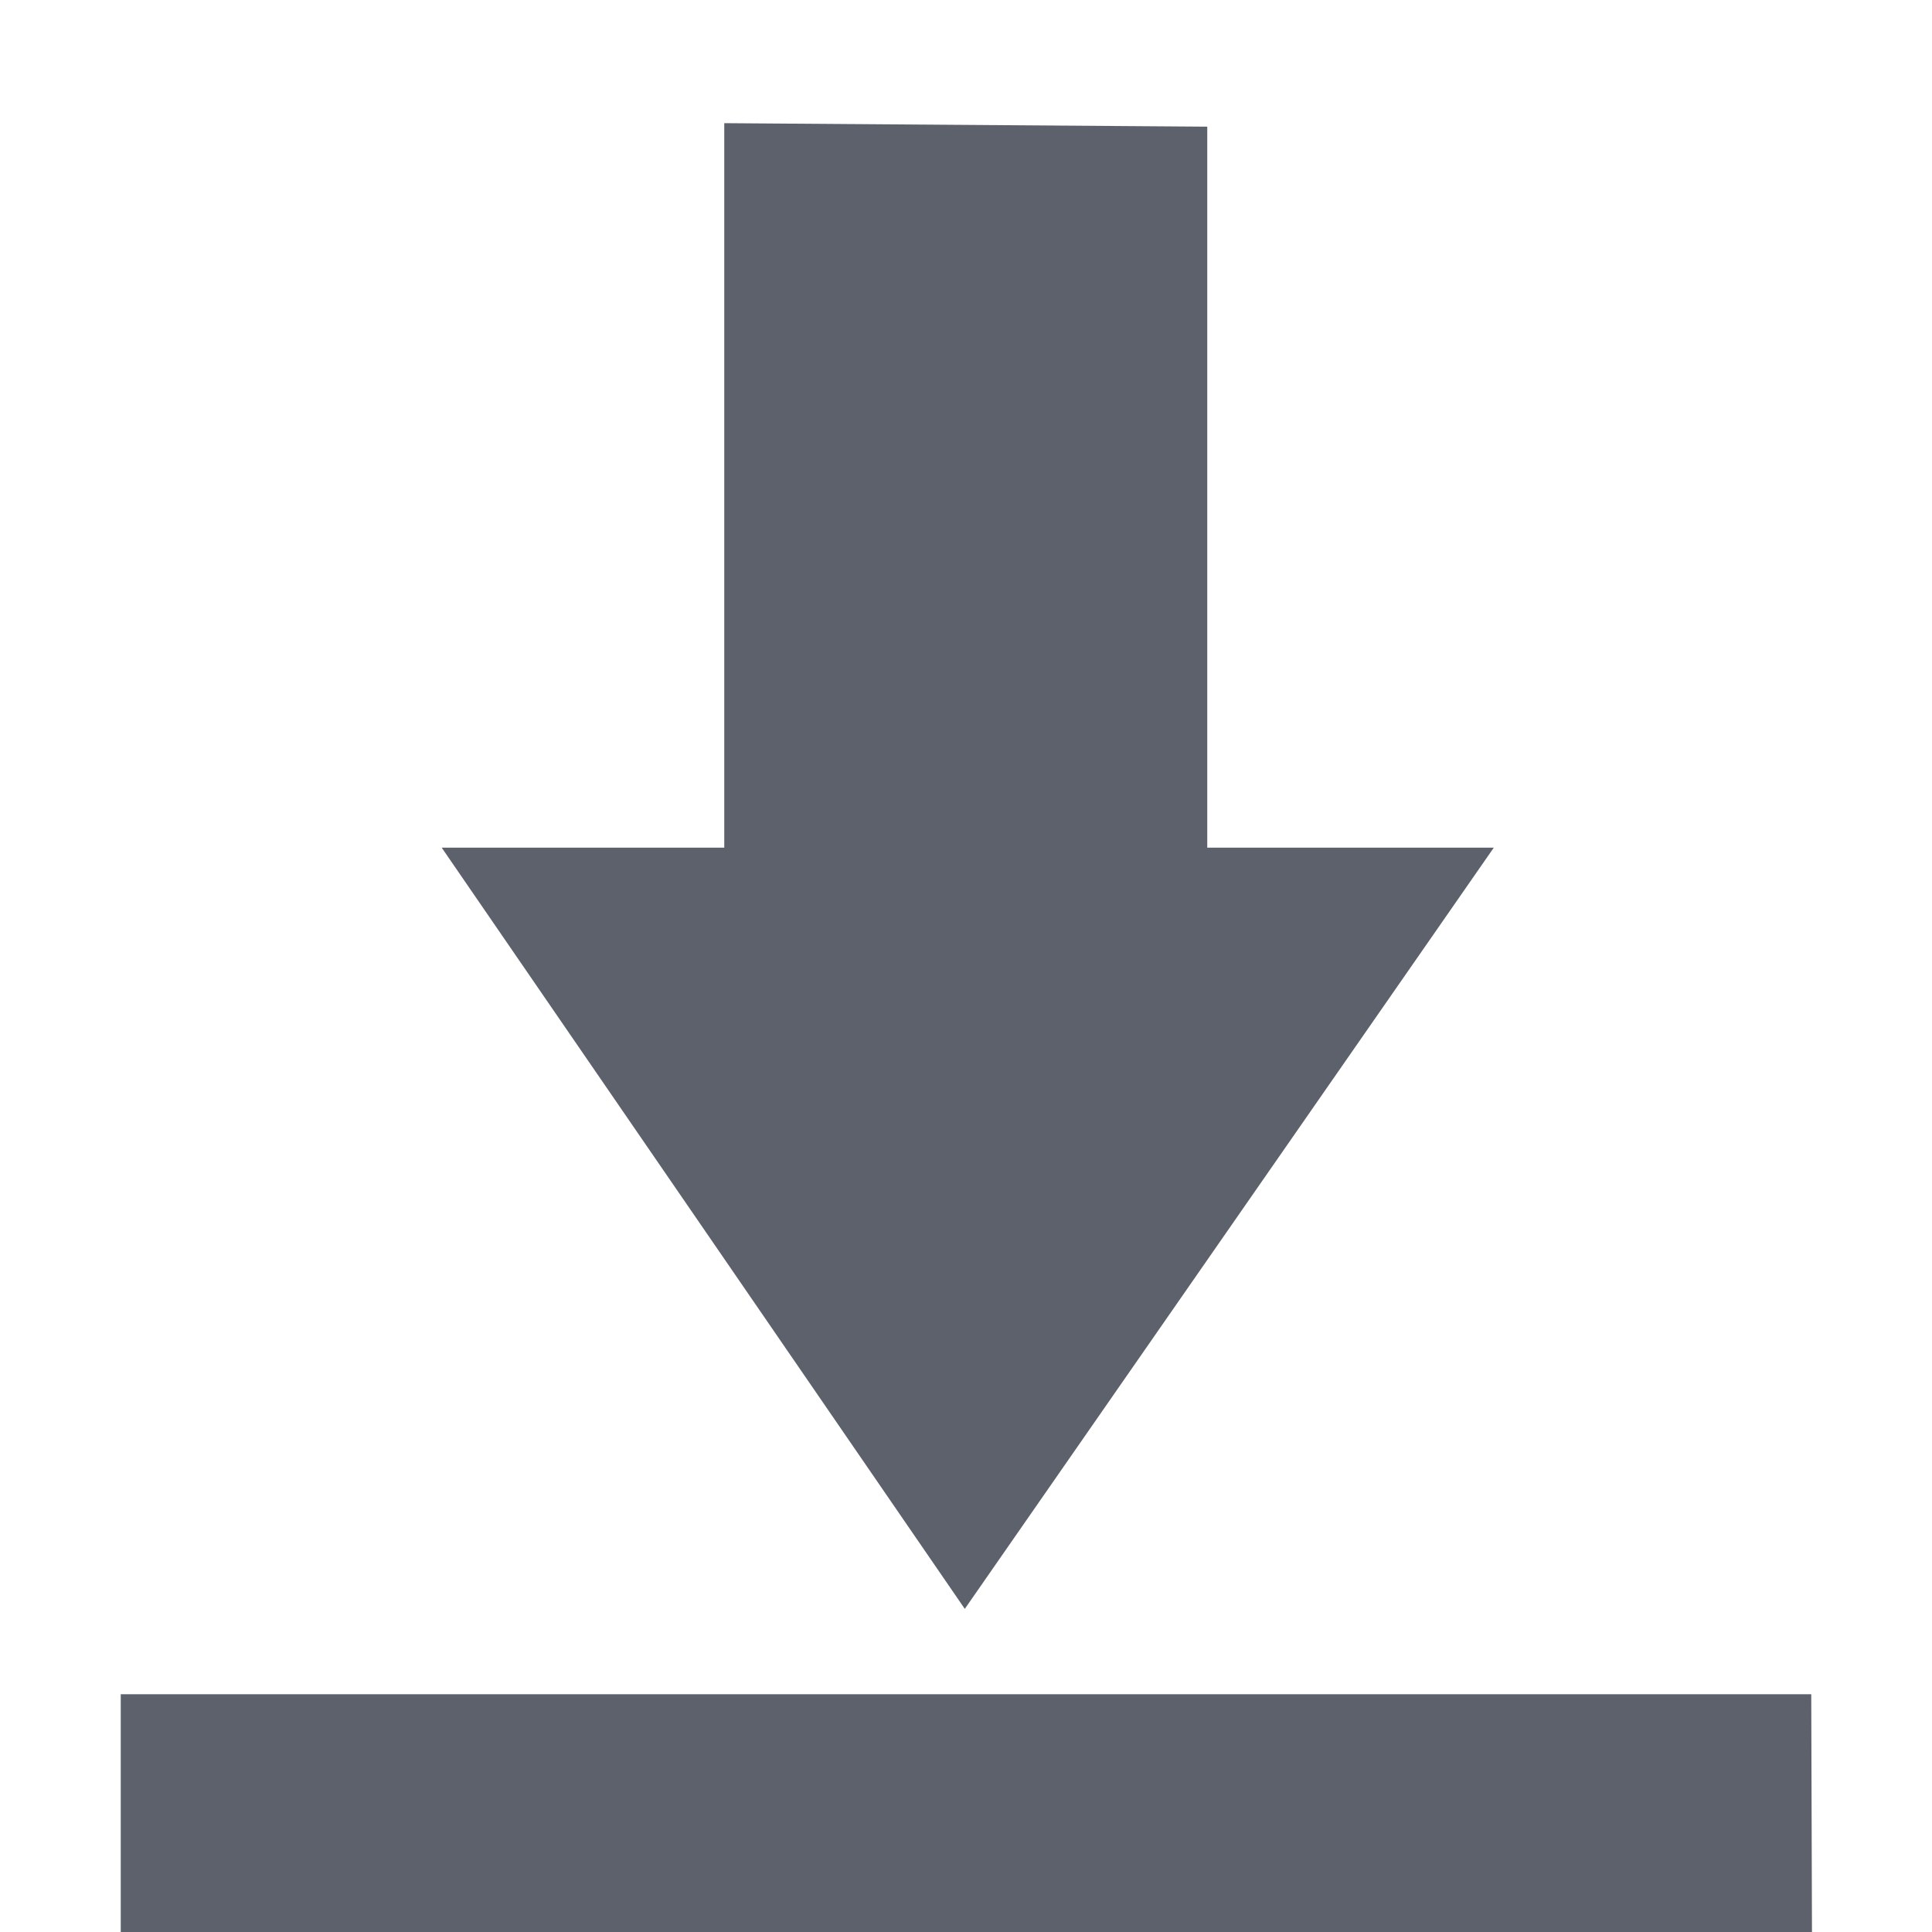
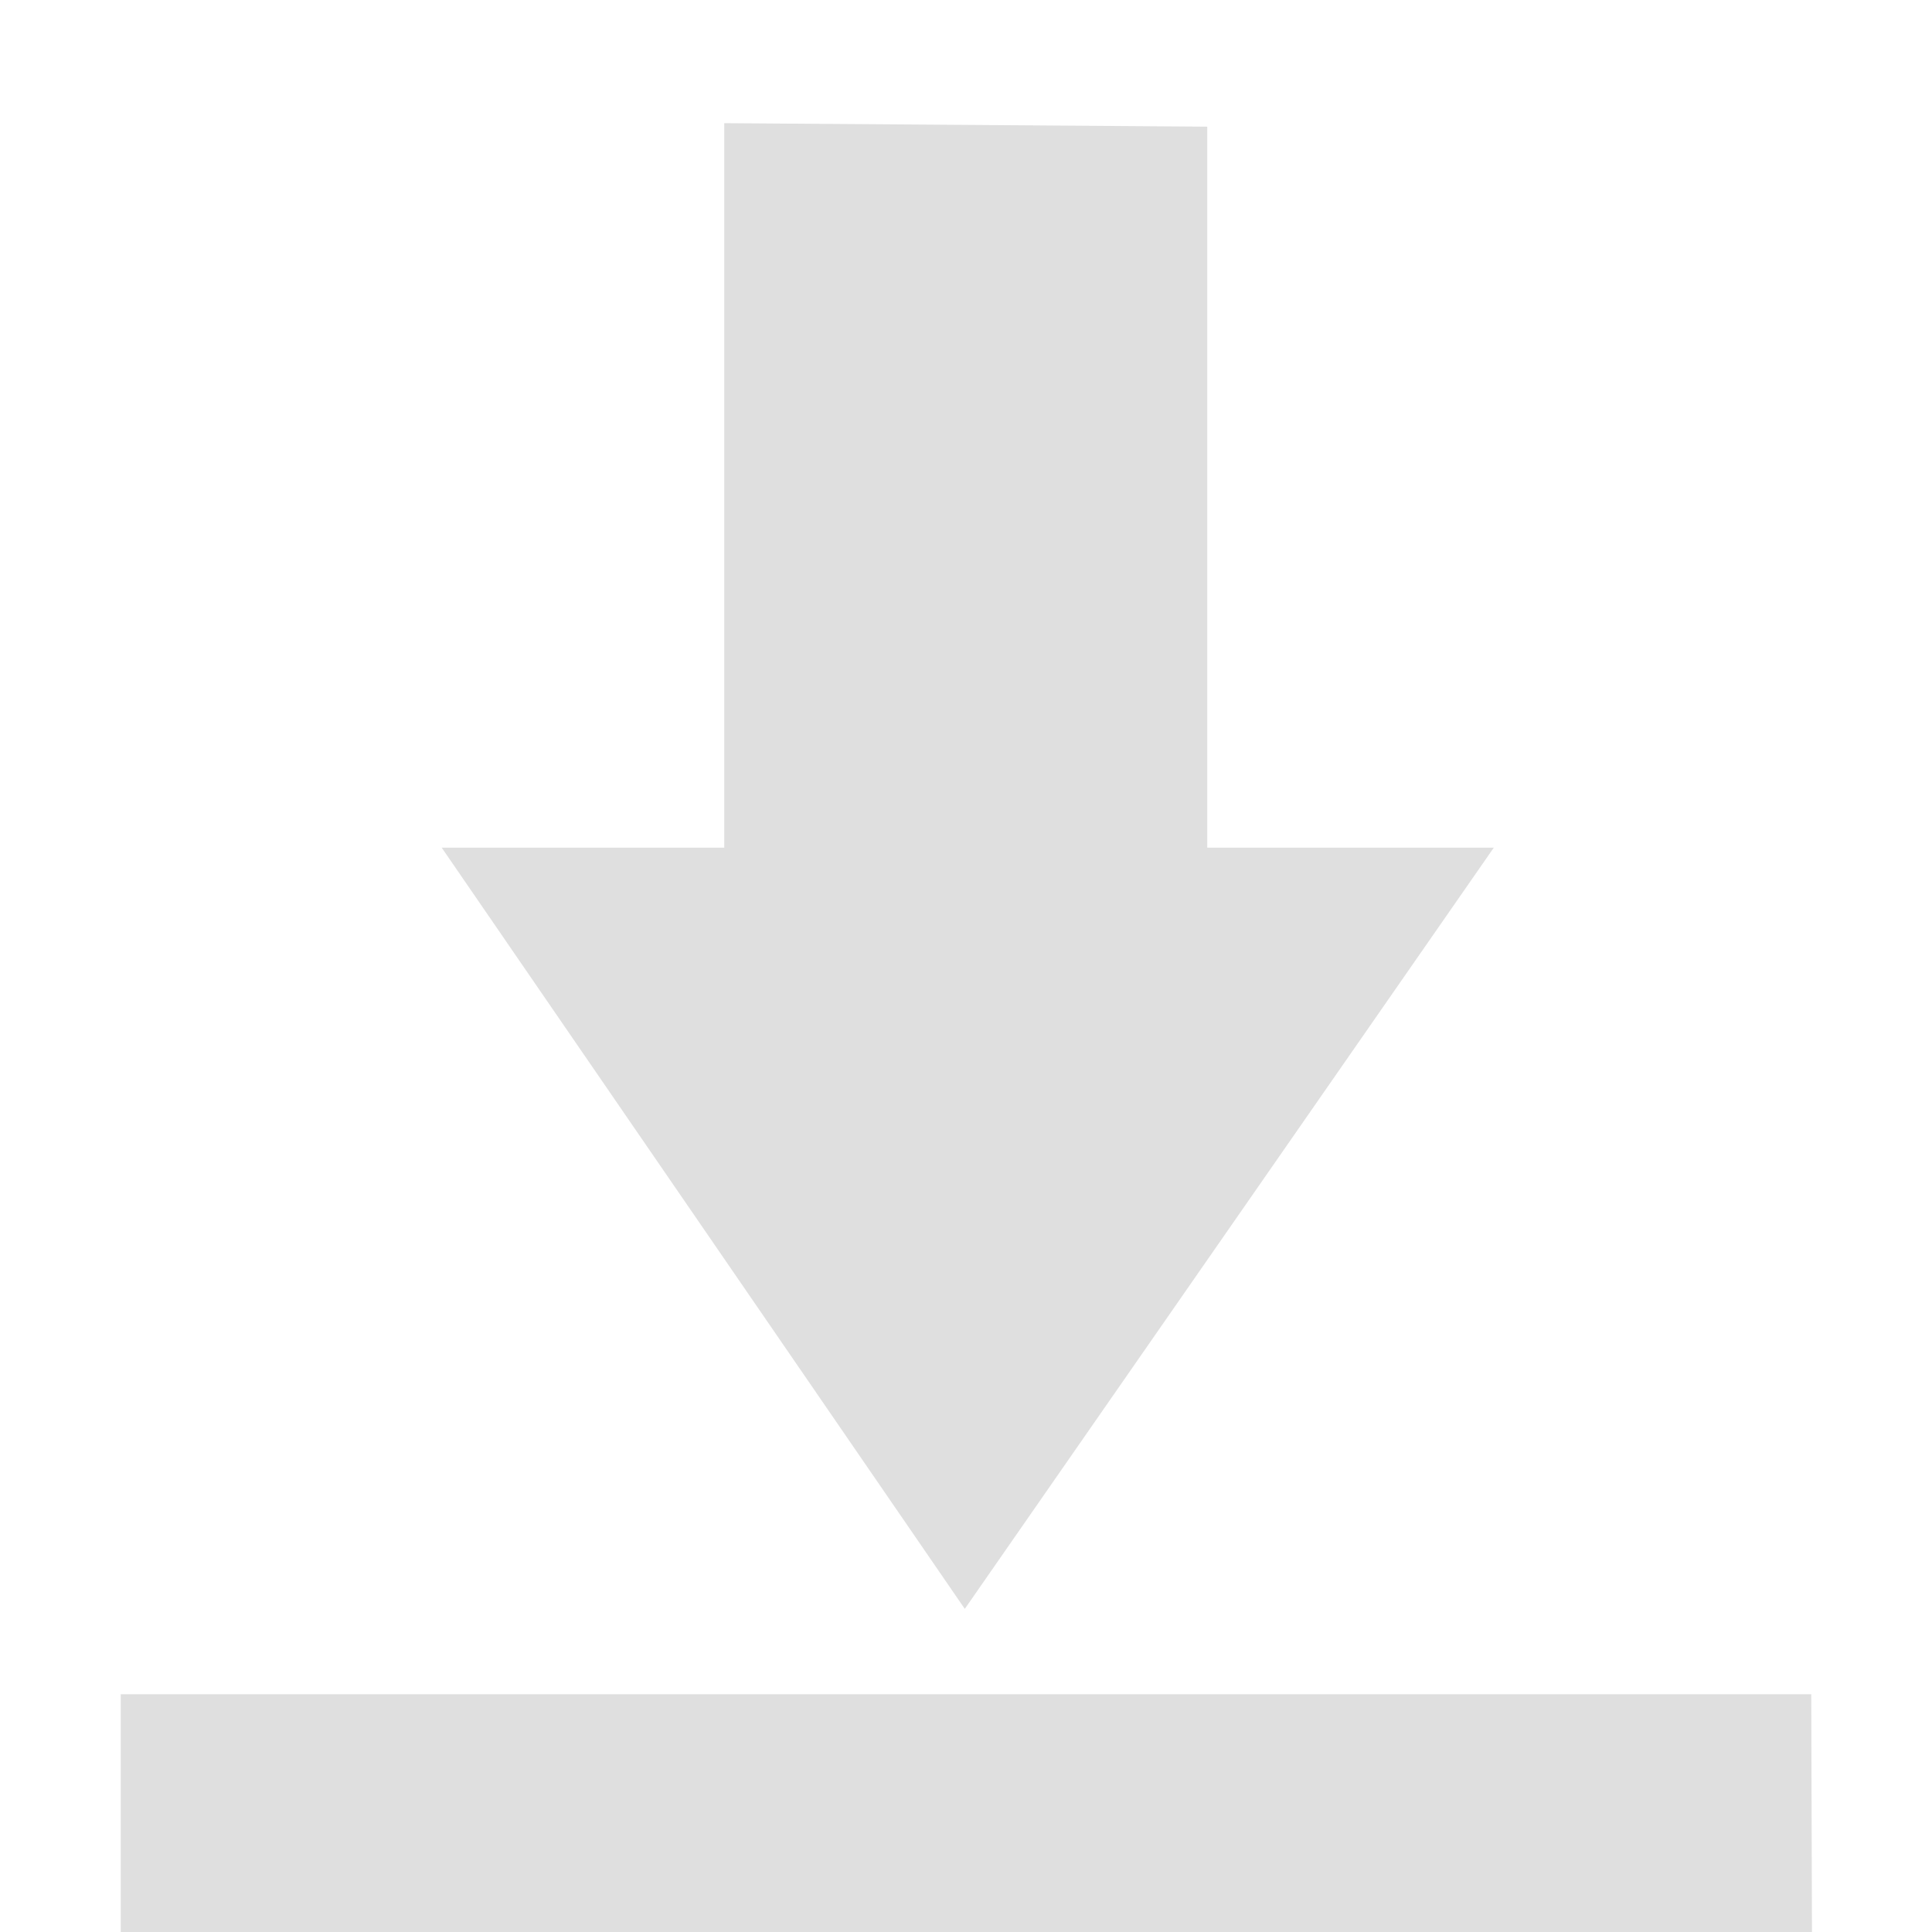
<svg xmlns="http://www.w3.org/2000/svg" width="16" height="16" viewBox="0 0 16 16">
  <defs>
    <style type="text/css" id="current-color-scheme">
-    .ColorScheme-Text { color:#5c616c; }
+    .ColorScheme-Text { color:#dfdfdf; }
  </style>
  </defs>
  <path style="fill:currentColor;opacity:1" class="ColorScheme-Text" d="M 5.998 1.02 L 5.998 7.02 L 3.658 7.02 L 7.99 13.324 L 12.371 7.02 L 9.998 7.02 L 9.998 1.049 L 5.998 1.02 z M 1 14.031 L 1 16 L 15.006 16 L 15 14.031 L 1 14.031 z" />
</svg>
